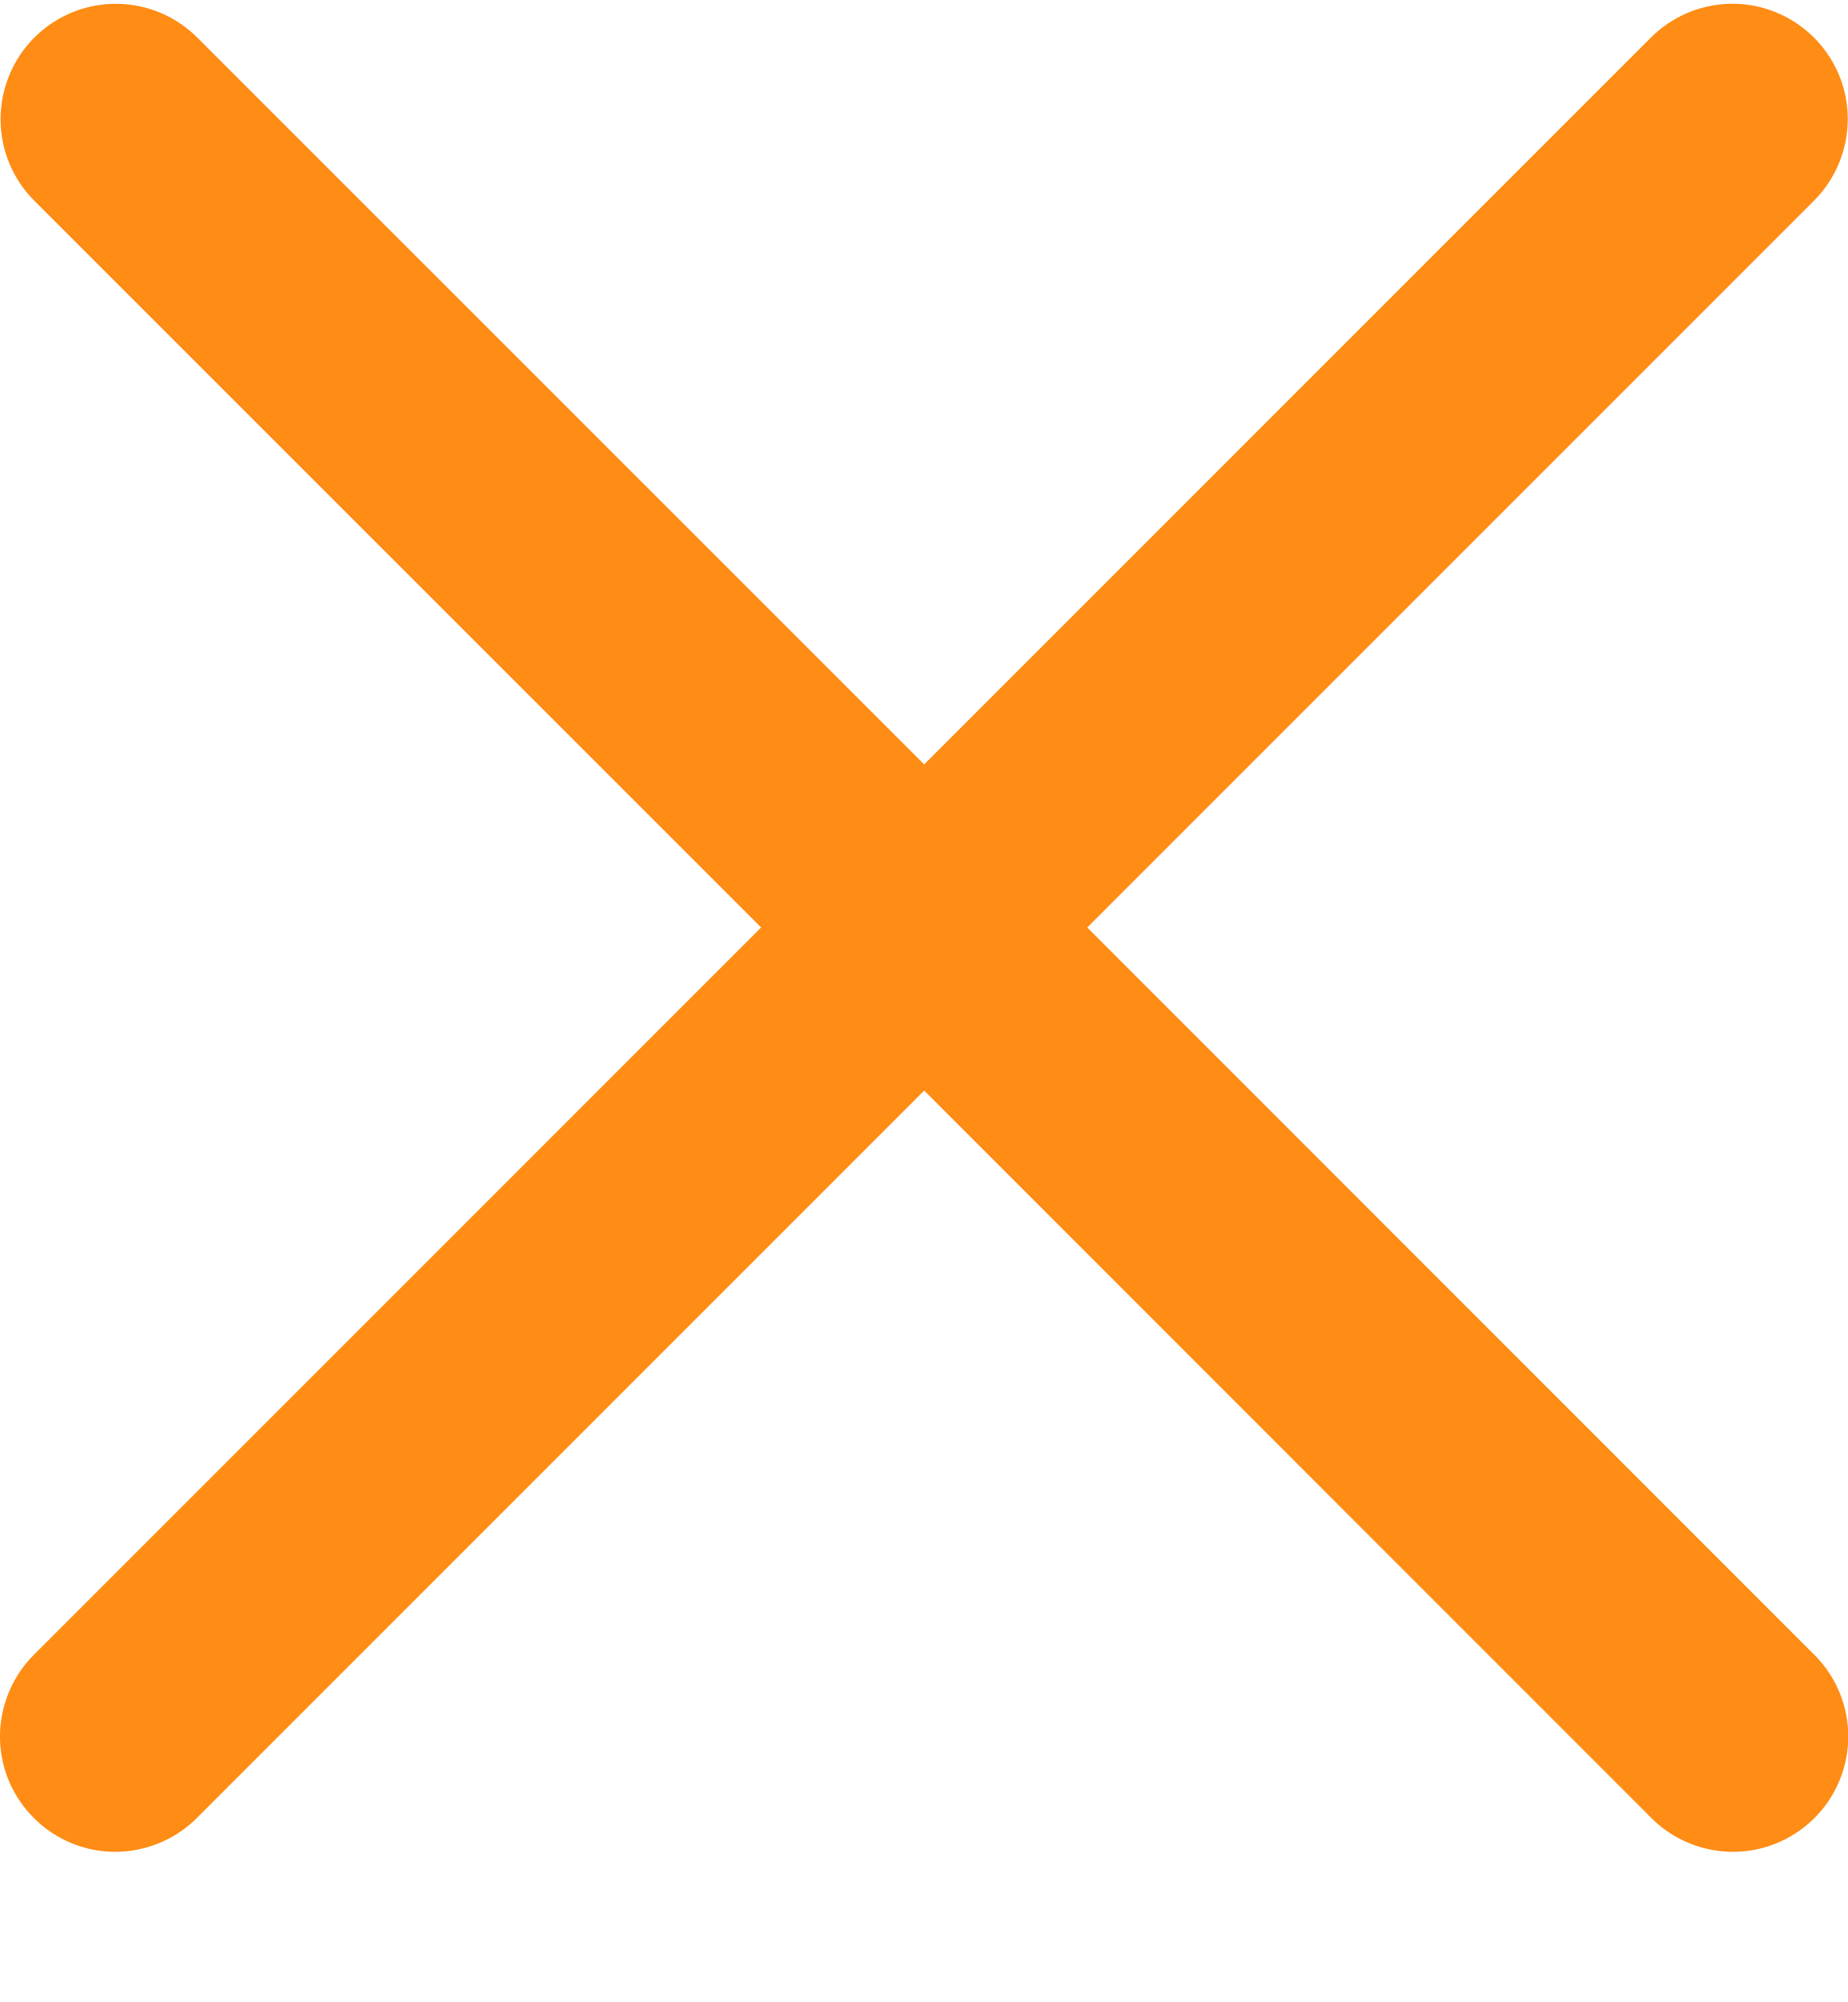
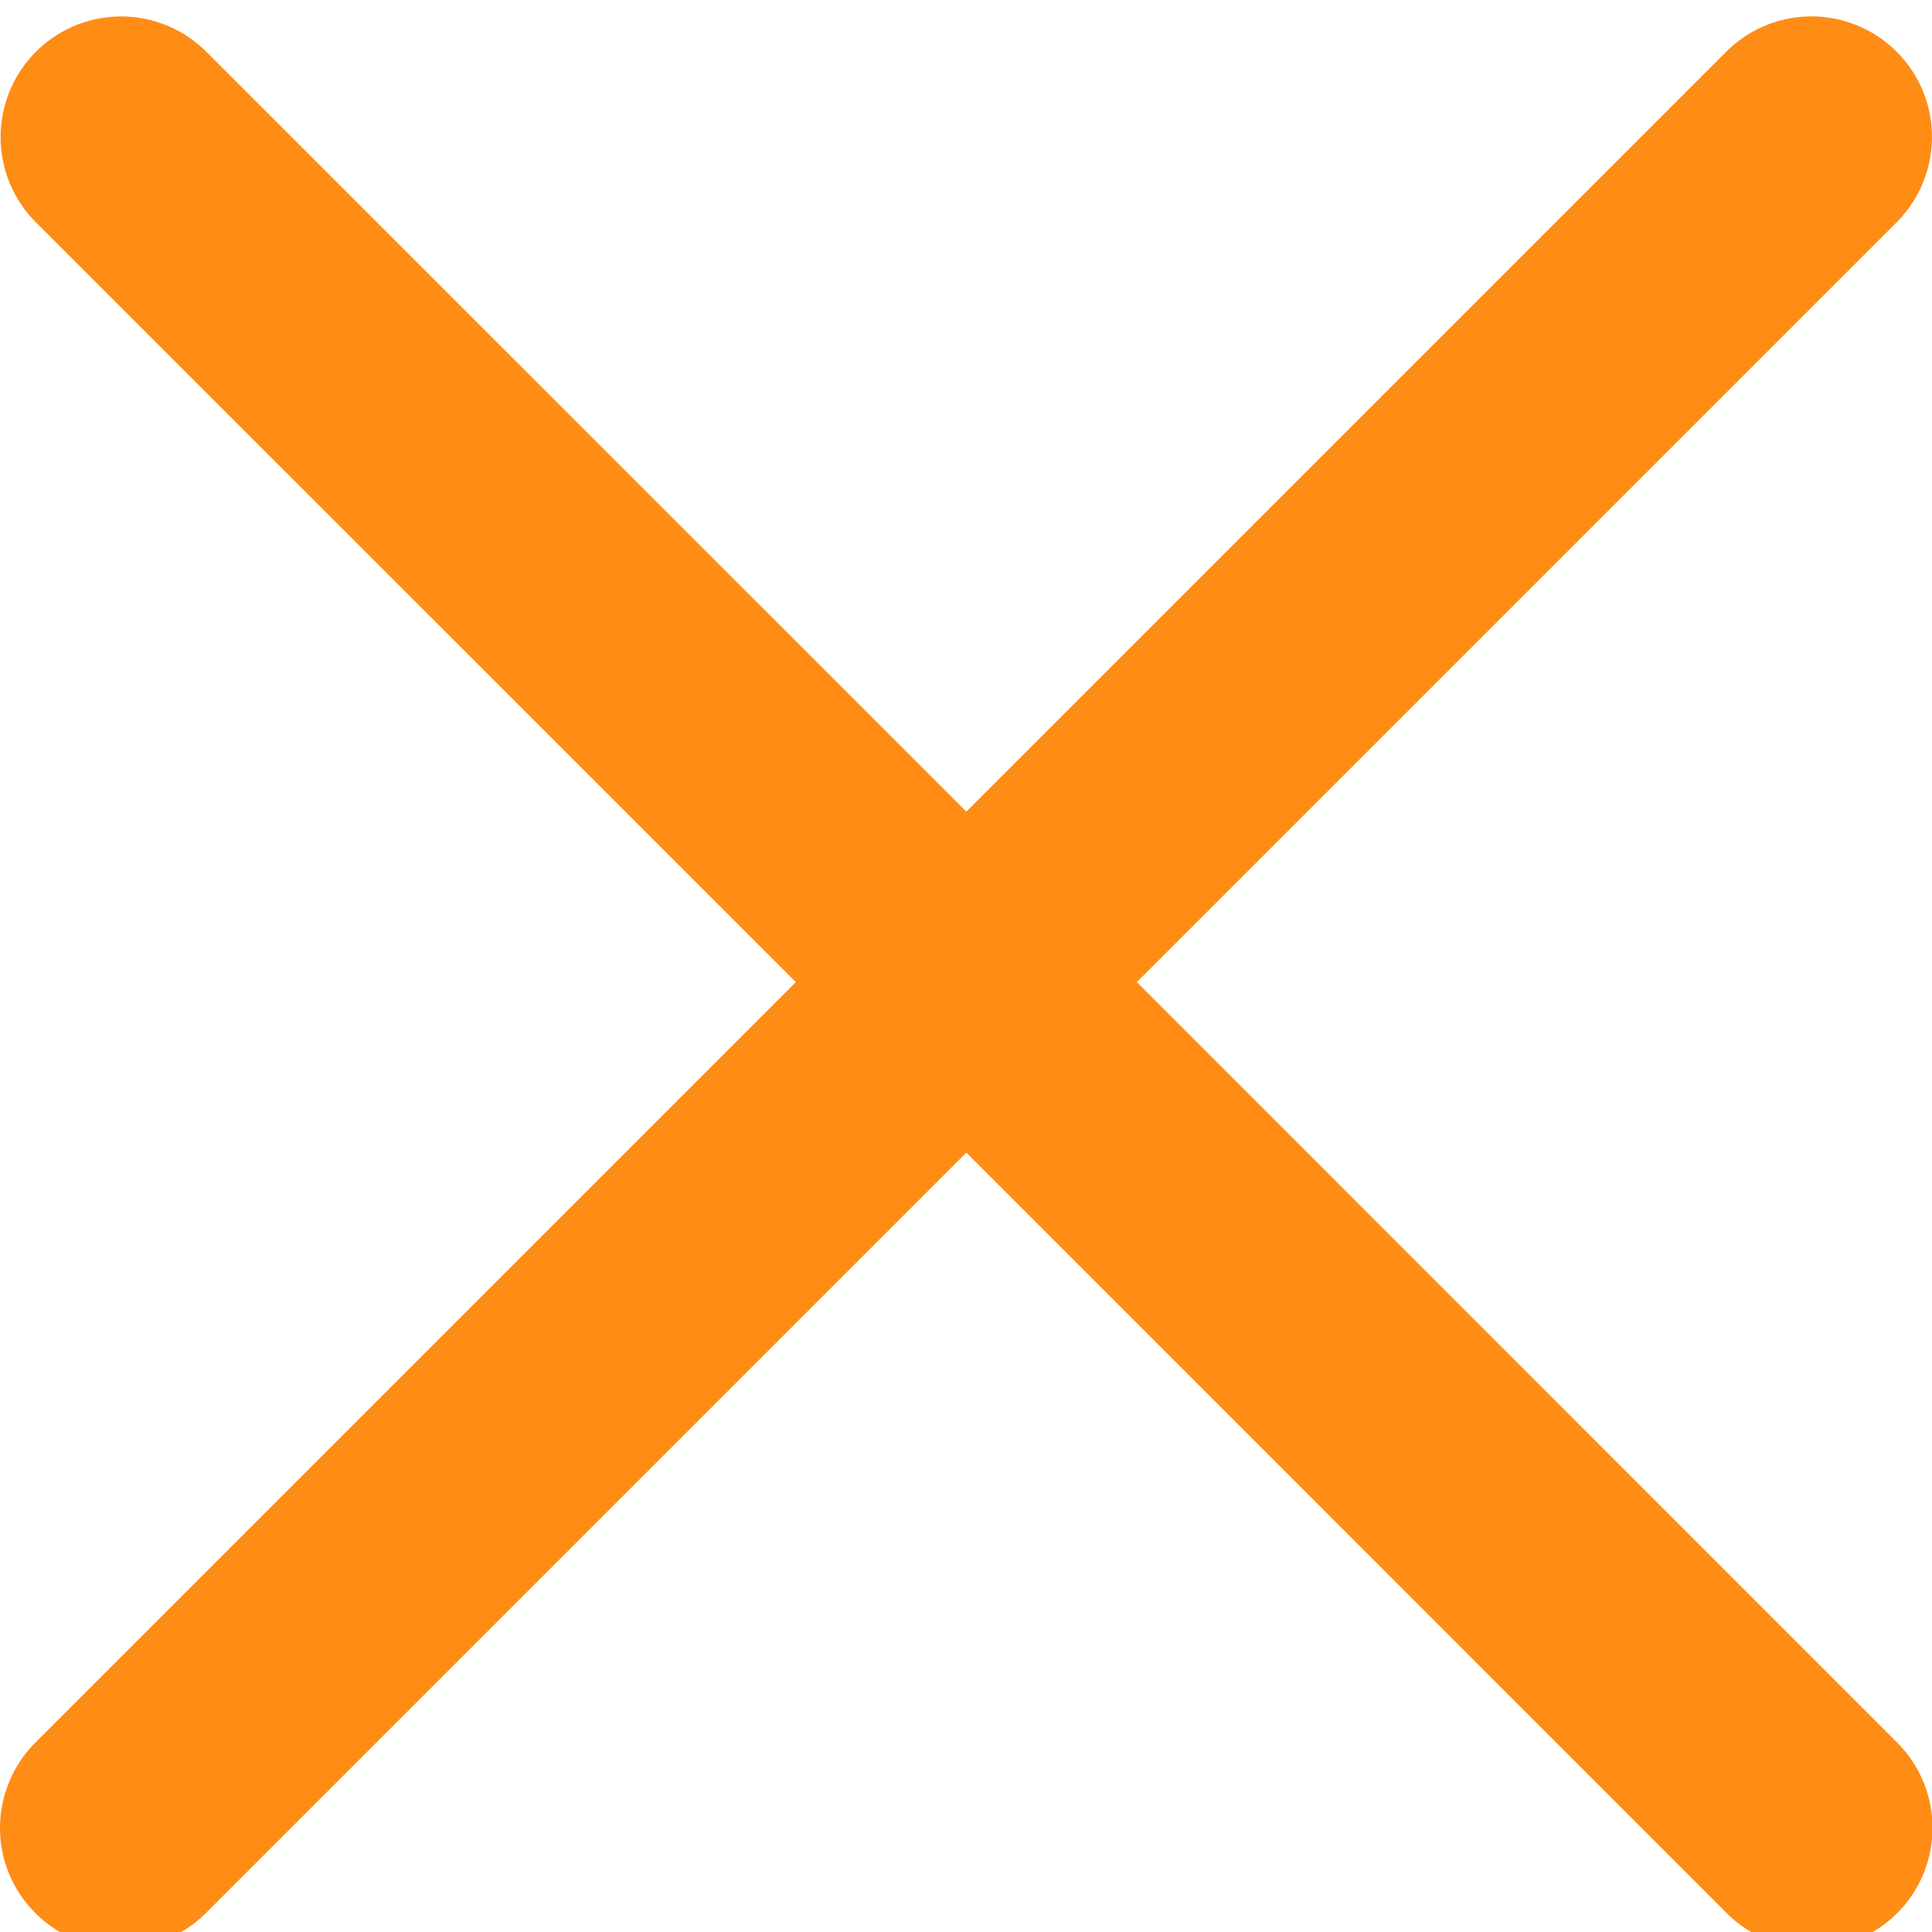
- <svg xmlns="http://www.w3.org/2000/svg" width="12px" height="13px" viewBox="0 0 12 13" version="1.1">
-   <g id="Homepage-V2" stroke="none" stroke-width="1" fill="none" fill-rule="evenodd">
-     <g id="Scanner-product-loadning" transform="translate(-392, -754)" fill="#FF8C14" fill-rule="nonzero">
-       <g id="Group-7" transform="translate(383, 745)">
-         <g id="ic_close" transform="translate(9, 9.0247)">
-           <path d="M0.752,0 C0.448,0 0.173,0.185 0.059,0.467 C-0.056,0.75 0.012,1.073 0.23,1.286 L4.943,5.998 L0.23,10.711 C0.035,10.899 -0.044,11.178 0.024,11.44 C0.093,11.702 0.298,11.907 0.56,11.976 C0.822,12.044 1.101,11.965 1.289,11.77 L6.002,7.057 L10.714,11.77 C10.902,11.965 11.181,12.044 11.443,11.976 C11.706,11.907 11.911,11.702 11.979,11.44 C12.047,11.178 11.969,10.899 11.773,10.711 L7.061,5.998 L11.773,1.286 C11.994,1.071 12.061,0.741 11.941,0.457 C11.82,0.173 11.538,-0.009 11.229,0 C11.034,0.006 10.85,0.087 10.714,0.227 L6.002,4.939 L1.289,0.227 C1.148,0.082 0.955,0 0.752,0 Z" id="Path" />
-         </g>
-       </g>
+ <svg xmlns="http://www.w3.org/2000/svg" width="12px" height="12px" viewBox="0 0 12 12" version="1.1">
+   <g id="Close" stroke="none" stroke-width="1" fill="none" fill-rule="evenodd">
+     <g id="close" transform="translate(0, 0.1021)" fill="#FF8C14" fill-rule="nonzero">
+       <path d="M0.752,0 C0.448,0 0.173,0.185 0.059,0.467 C-0.056,0.75 0.012,1.073 0.23,1.286 L4.943,5.998 L0.23,10.711 C0.035,10.899 -0.044,11.178 0.024,11.44 C0.093,11.702 0.298,11.907 0.56,11.976 C0.822,12.044 1.101,11.965 1.289,11.77 L6.002,7.057 L10.714,11.77 C10.902,11.965 11.181,12.044 11.443,11.976 C11.706,11.907 11.911,11.702 11.979,11.44 C12.047,11.178 11.969,10.899 11.773,10.711 L7.061,5.998 L11.773,1.286 C11.994,1.071 12.061,0.741 11.941,0.457 C11.82,0.173 11.538,-0.009 11.229,0 C11.034,0.006 10.85,0.087 10.714,0.227 L6.002,4.939 L1.289,0.227 C1.148,0.082 0.955,0 0.752,0 Z" id="Path" />
    </g>
  </g>
</svg>
